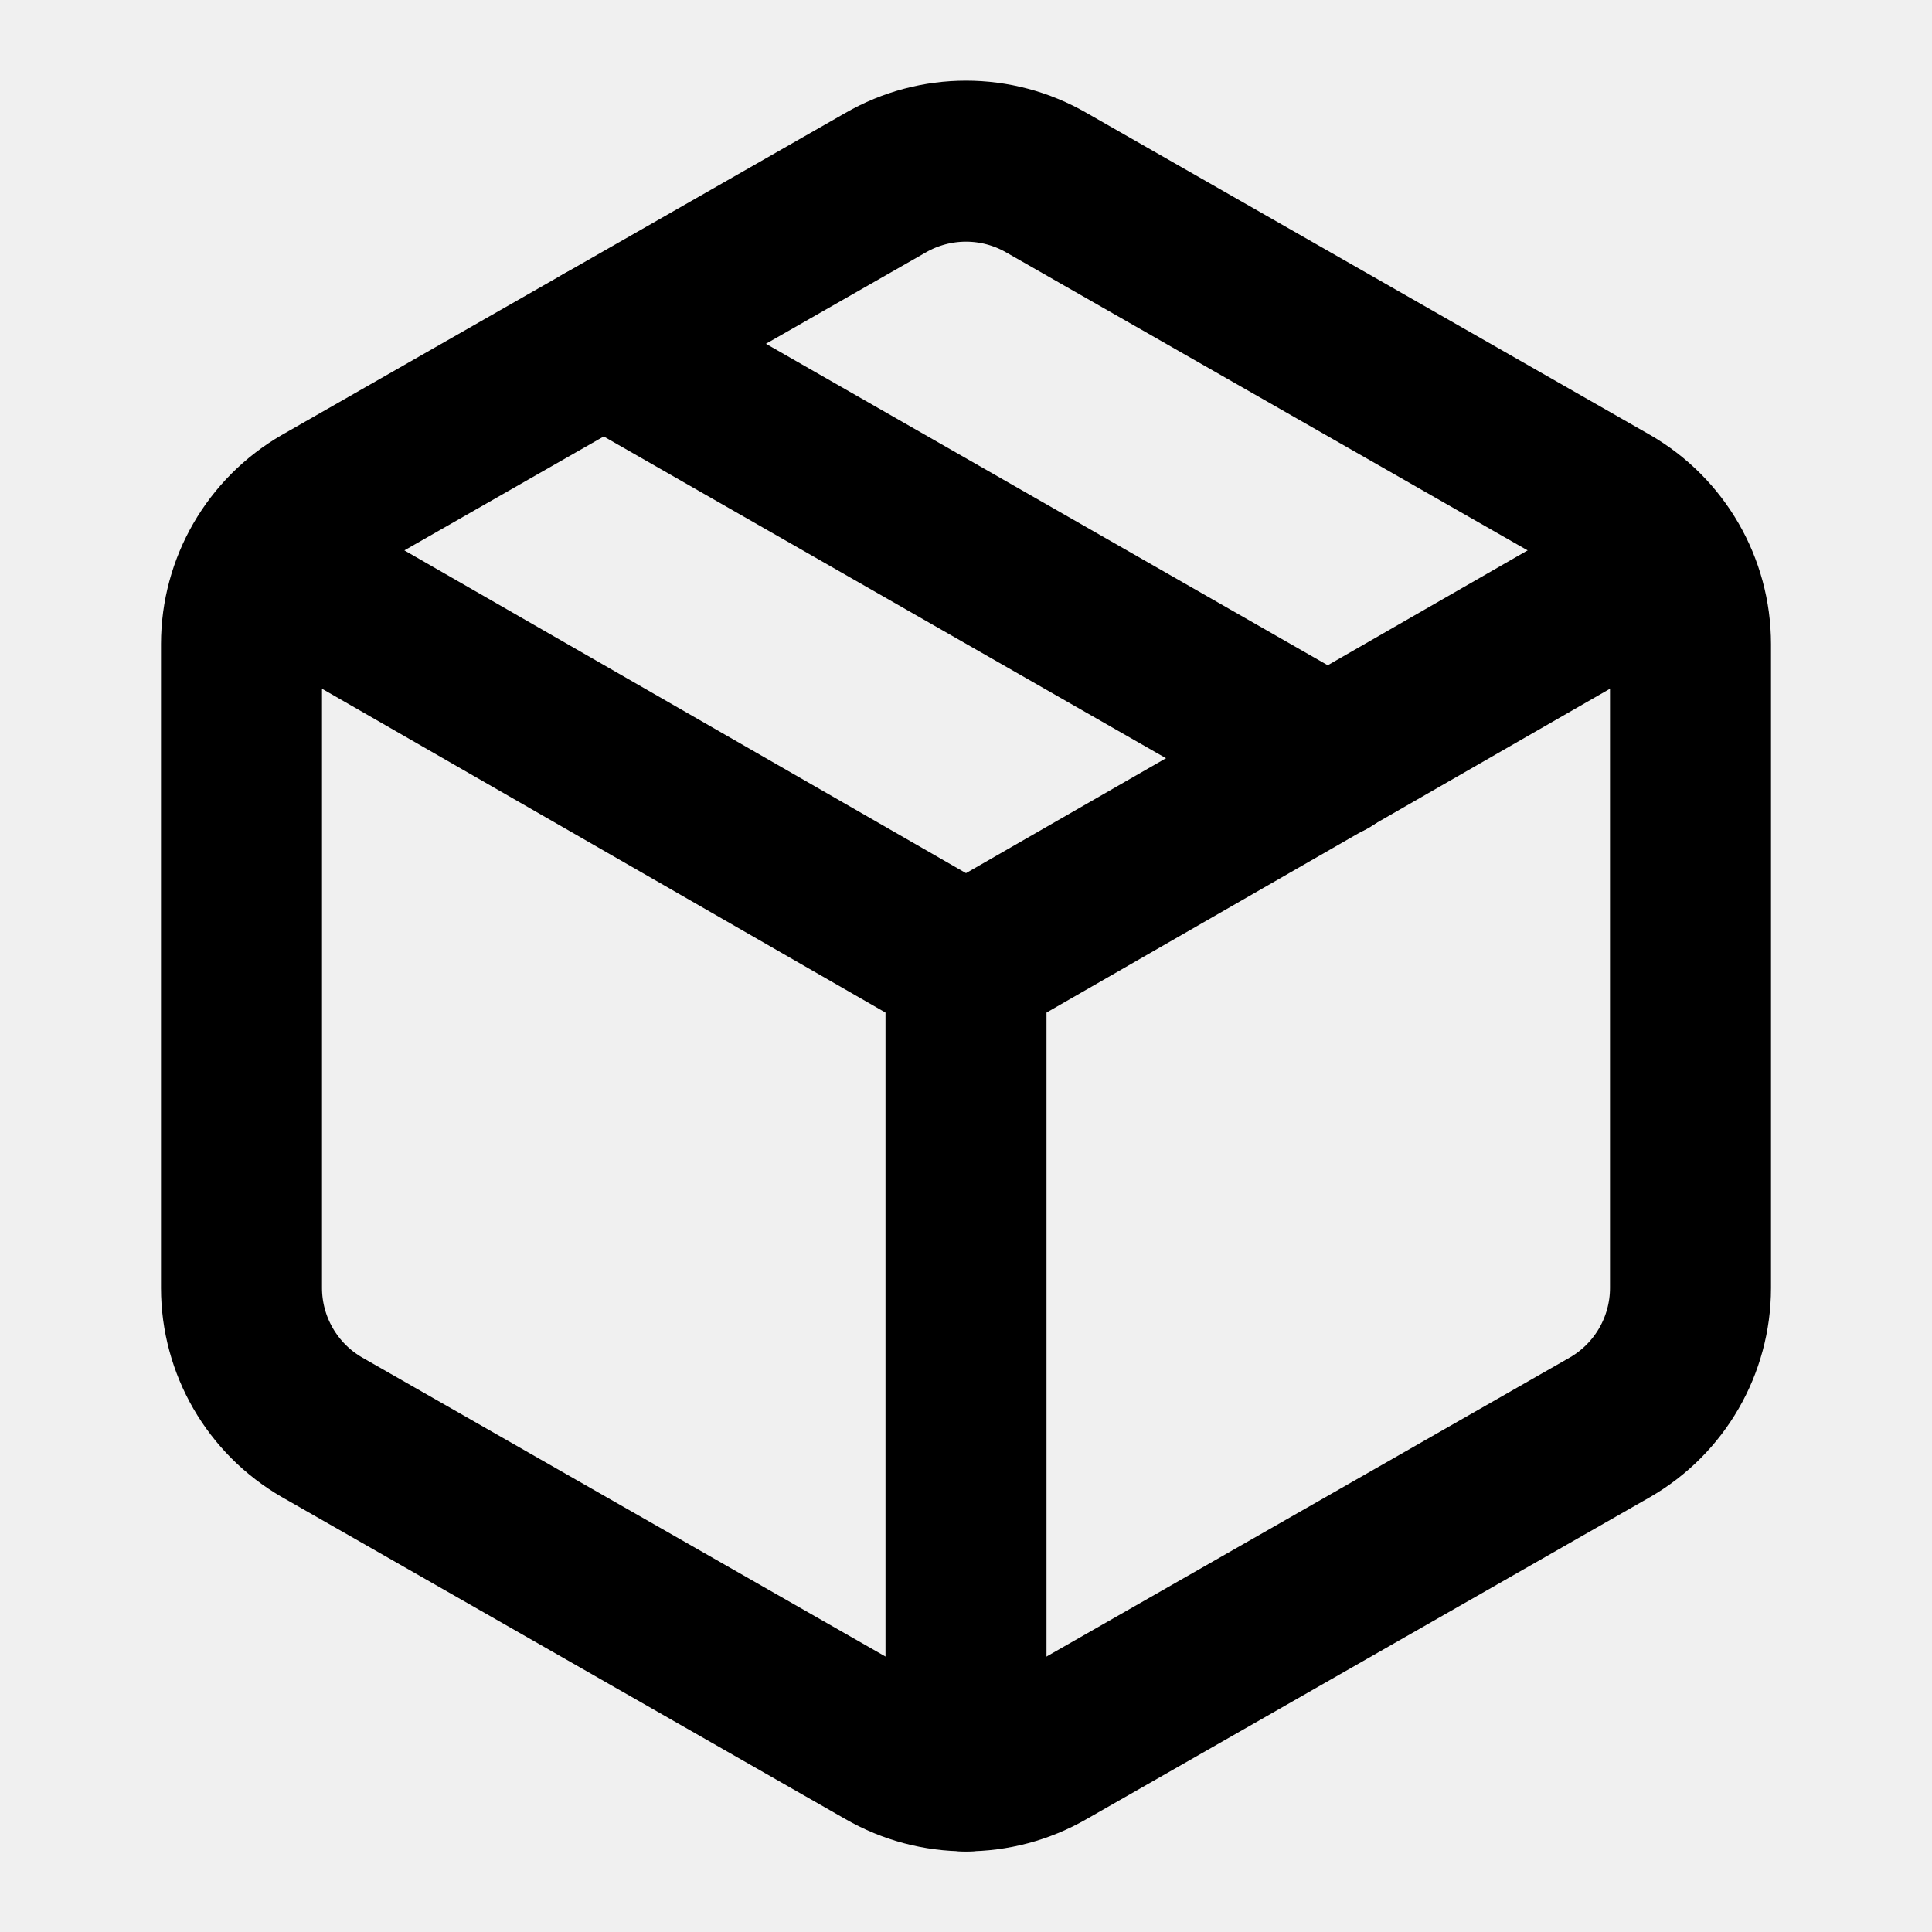
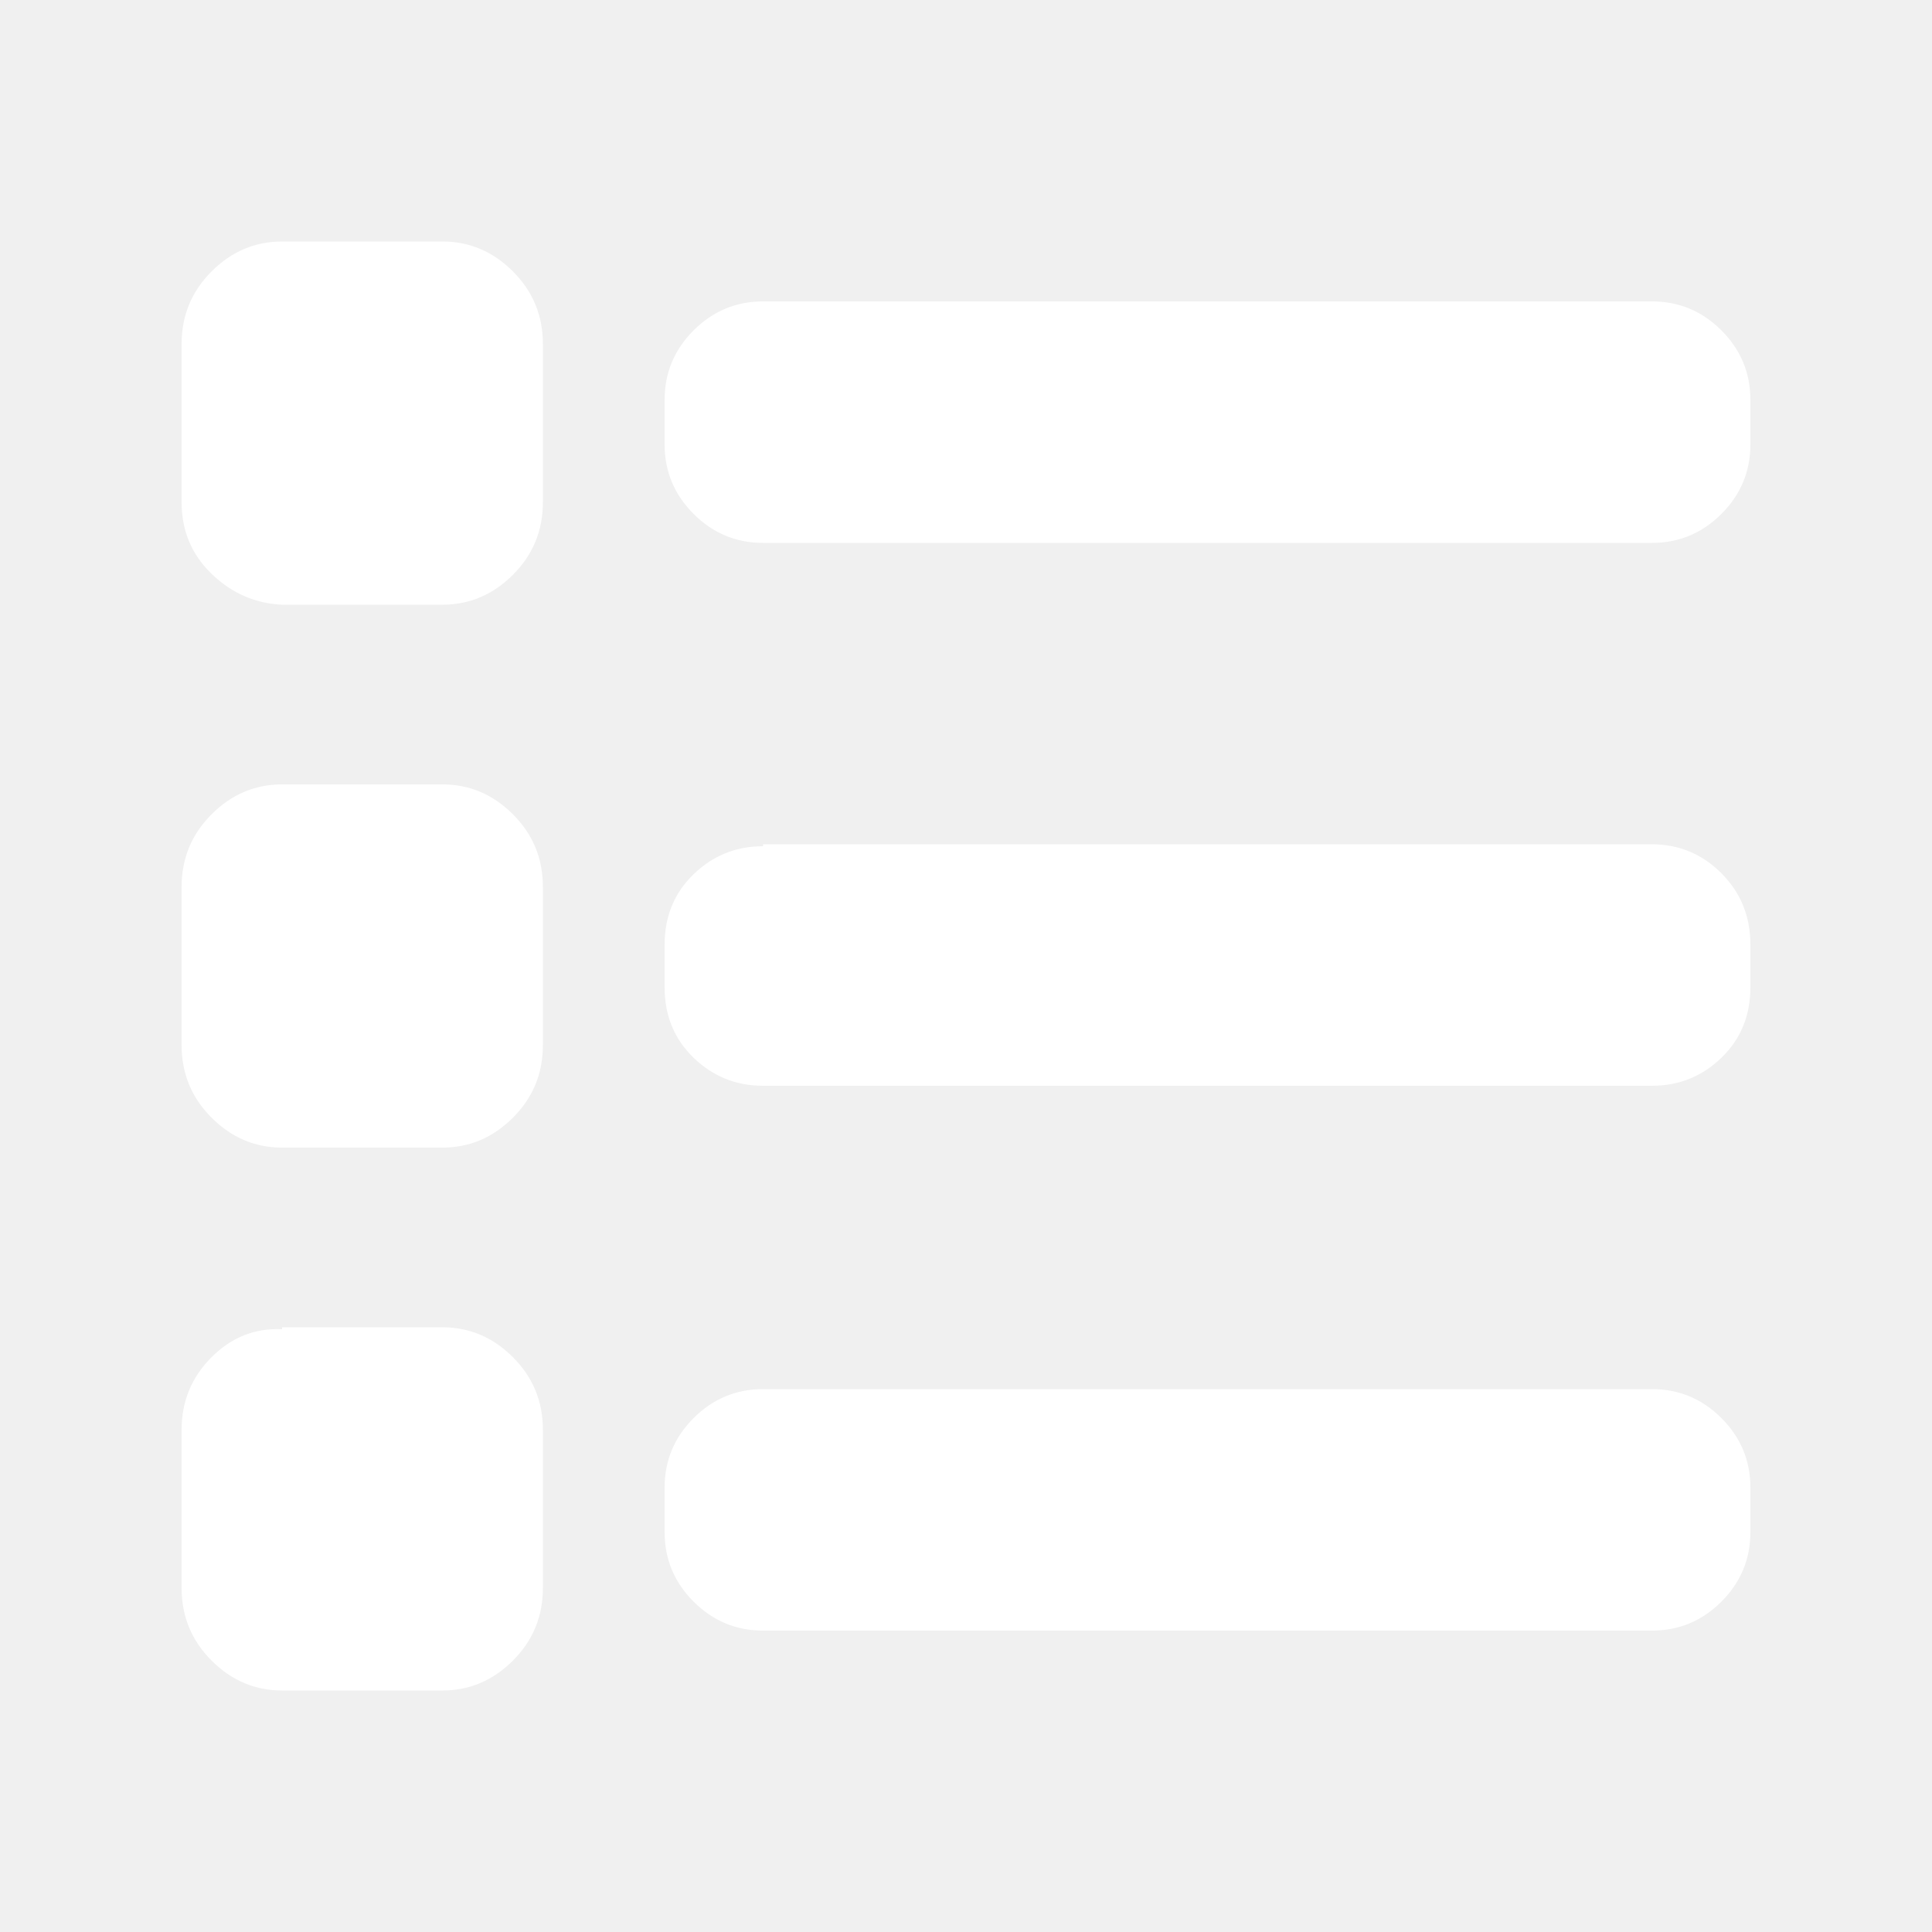
- <svg xmlns="http://www.w3.org/2000/svg" width="24" height="24" viewBox="0 0 24 24" fill="none" stroke="currentColor" stroke-width="2" stroke-linecap="round" stroke-linejoin="round" class="lucide lucide-package w-5 h-5">
-   <path d="m7.5 4.27 9 5.15" />
-   <path d="M21 8a2 2 0 0 0-1-1.73l-7-4a2 2 0 0 0-2 0l-7 4A2 2 0 0 0 3 8v8a2 2 0 0 0 1 1.73l7 4a2 2 0 0 0 2 0l7-4A2 2 0 0 0 21 16Z" />
-   <path d="m3.3 7 8.7 5 8.7-5" />
-   <path d="M12 22V12" />
+ <svg xmlns="http://www.w3.org/2000/svg" fill="#ffffff" width="800px" height="800px" viewBox="0 0 1000 1000">
+   <g id="SVGRepo_bgCarrier" stroke-width="0" />
+   <g id="SVGRepo_tracerCarrier" stroke-linecap="round" stroke-linejoin="round" />
+   <g id="SVGRepo_iconCarrier">
+     <path d="M395 156h460q21 0 36 15t15 36v23q0 21-15 36t-36 15H395q-21 0-36-15t-15-36v-23q0-21 15-36t36-15zm0 281h460q21 0 36 15t15 37v22q0 22-15 36.5T855 562H395q-21 0-36-14.5T344 511v-22q0-22 15-36.5t36-14.5v-1zm0 282h460q21 0 36 15t15 36v23q0 21-15 36t-36 15H395q-21 0-36-15t-15-36v-23q0-21 15-36t36-15zM146 125h83q21 0 36.5 15.5T281 178v82q0 22-15.5 37.5T229 313h-83q-21-1-36.5-16T94 260v-82q0-22 15.5-37.5T146 125zm0 281h83q21 0 36.5 15.5T281 459v82q0 22-15.5 37.5T229 594h-83q-21 0-36.5-15.5T94 541v-82q0-22 15.5-37.5T146 406zm0 281h83q21 0 36.5 15.5T281 740v82q0 22-15.5 37.5T229 875h-83q-21 0-36.5-15.5T94 822v-82q0-22 15.5-37.5T146 688v-1z" />
+   </g>
</svg>
